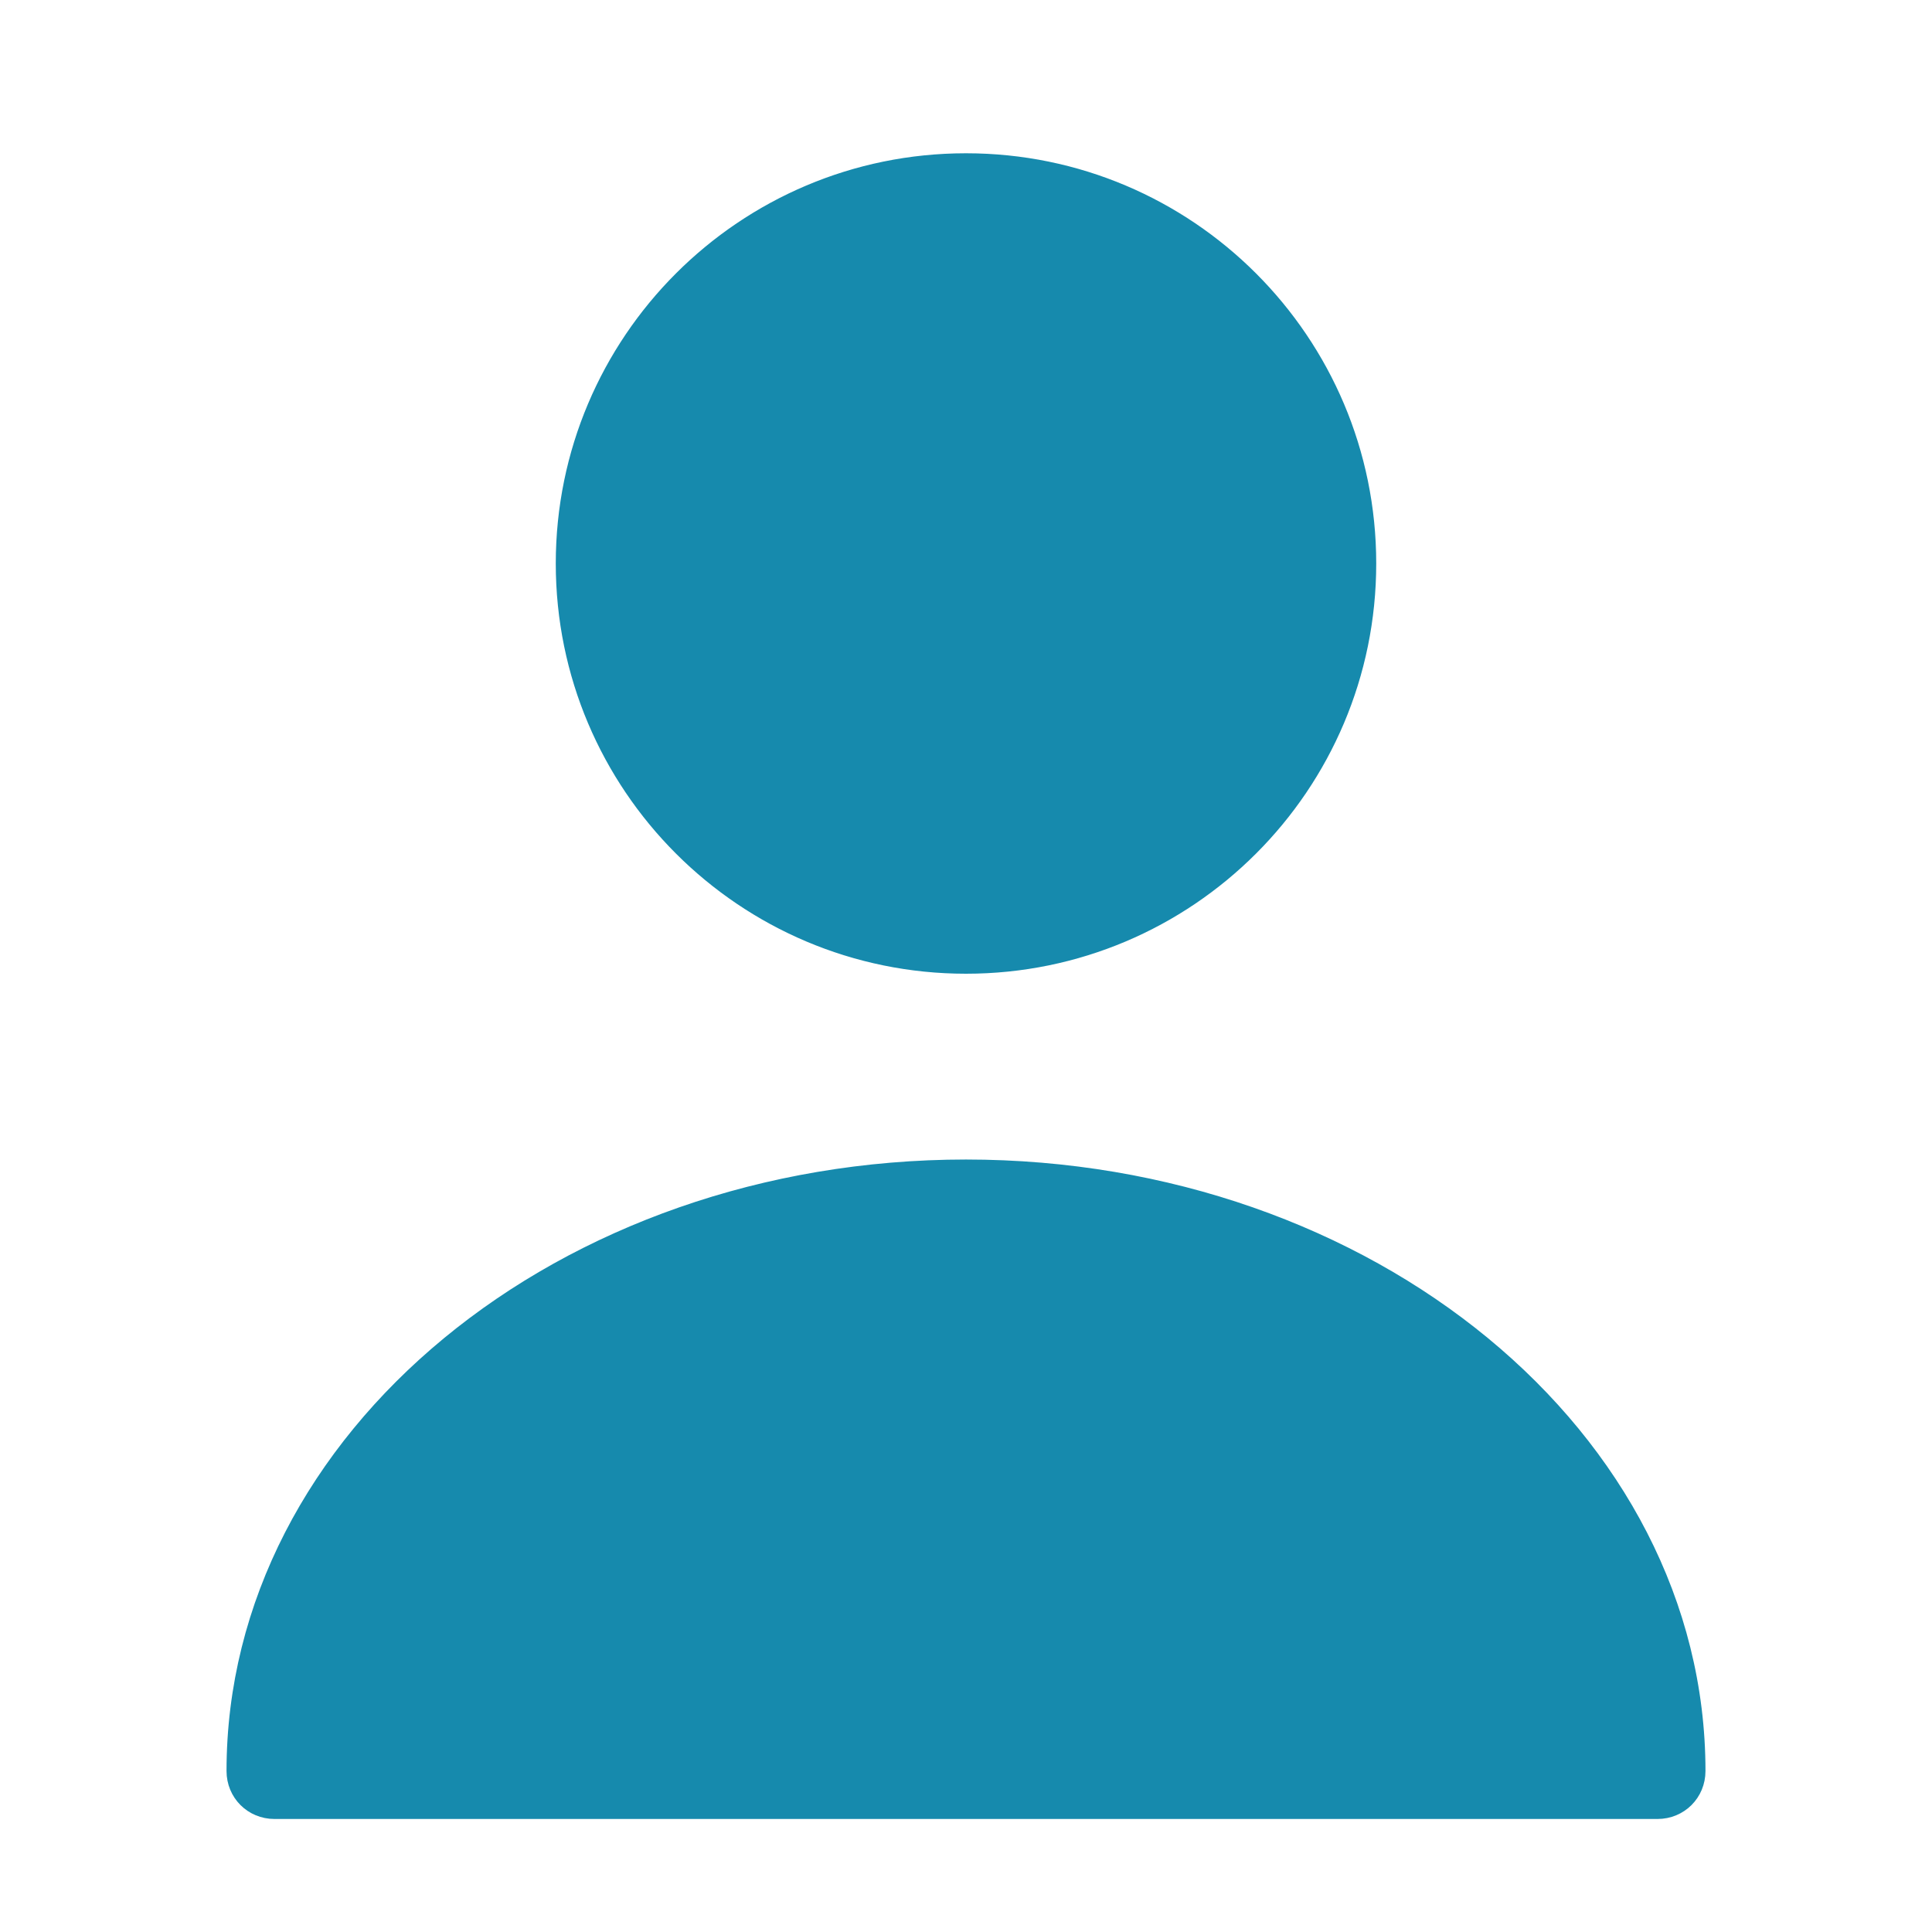
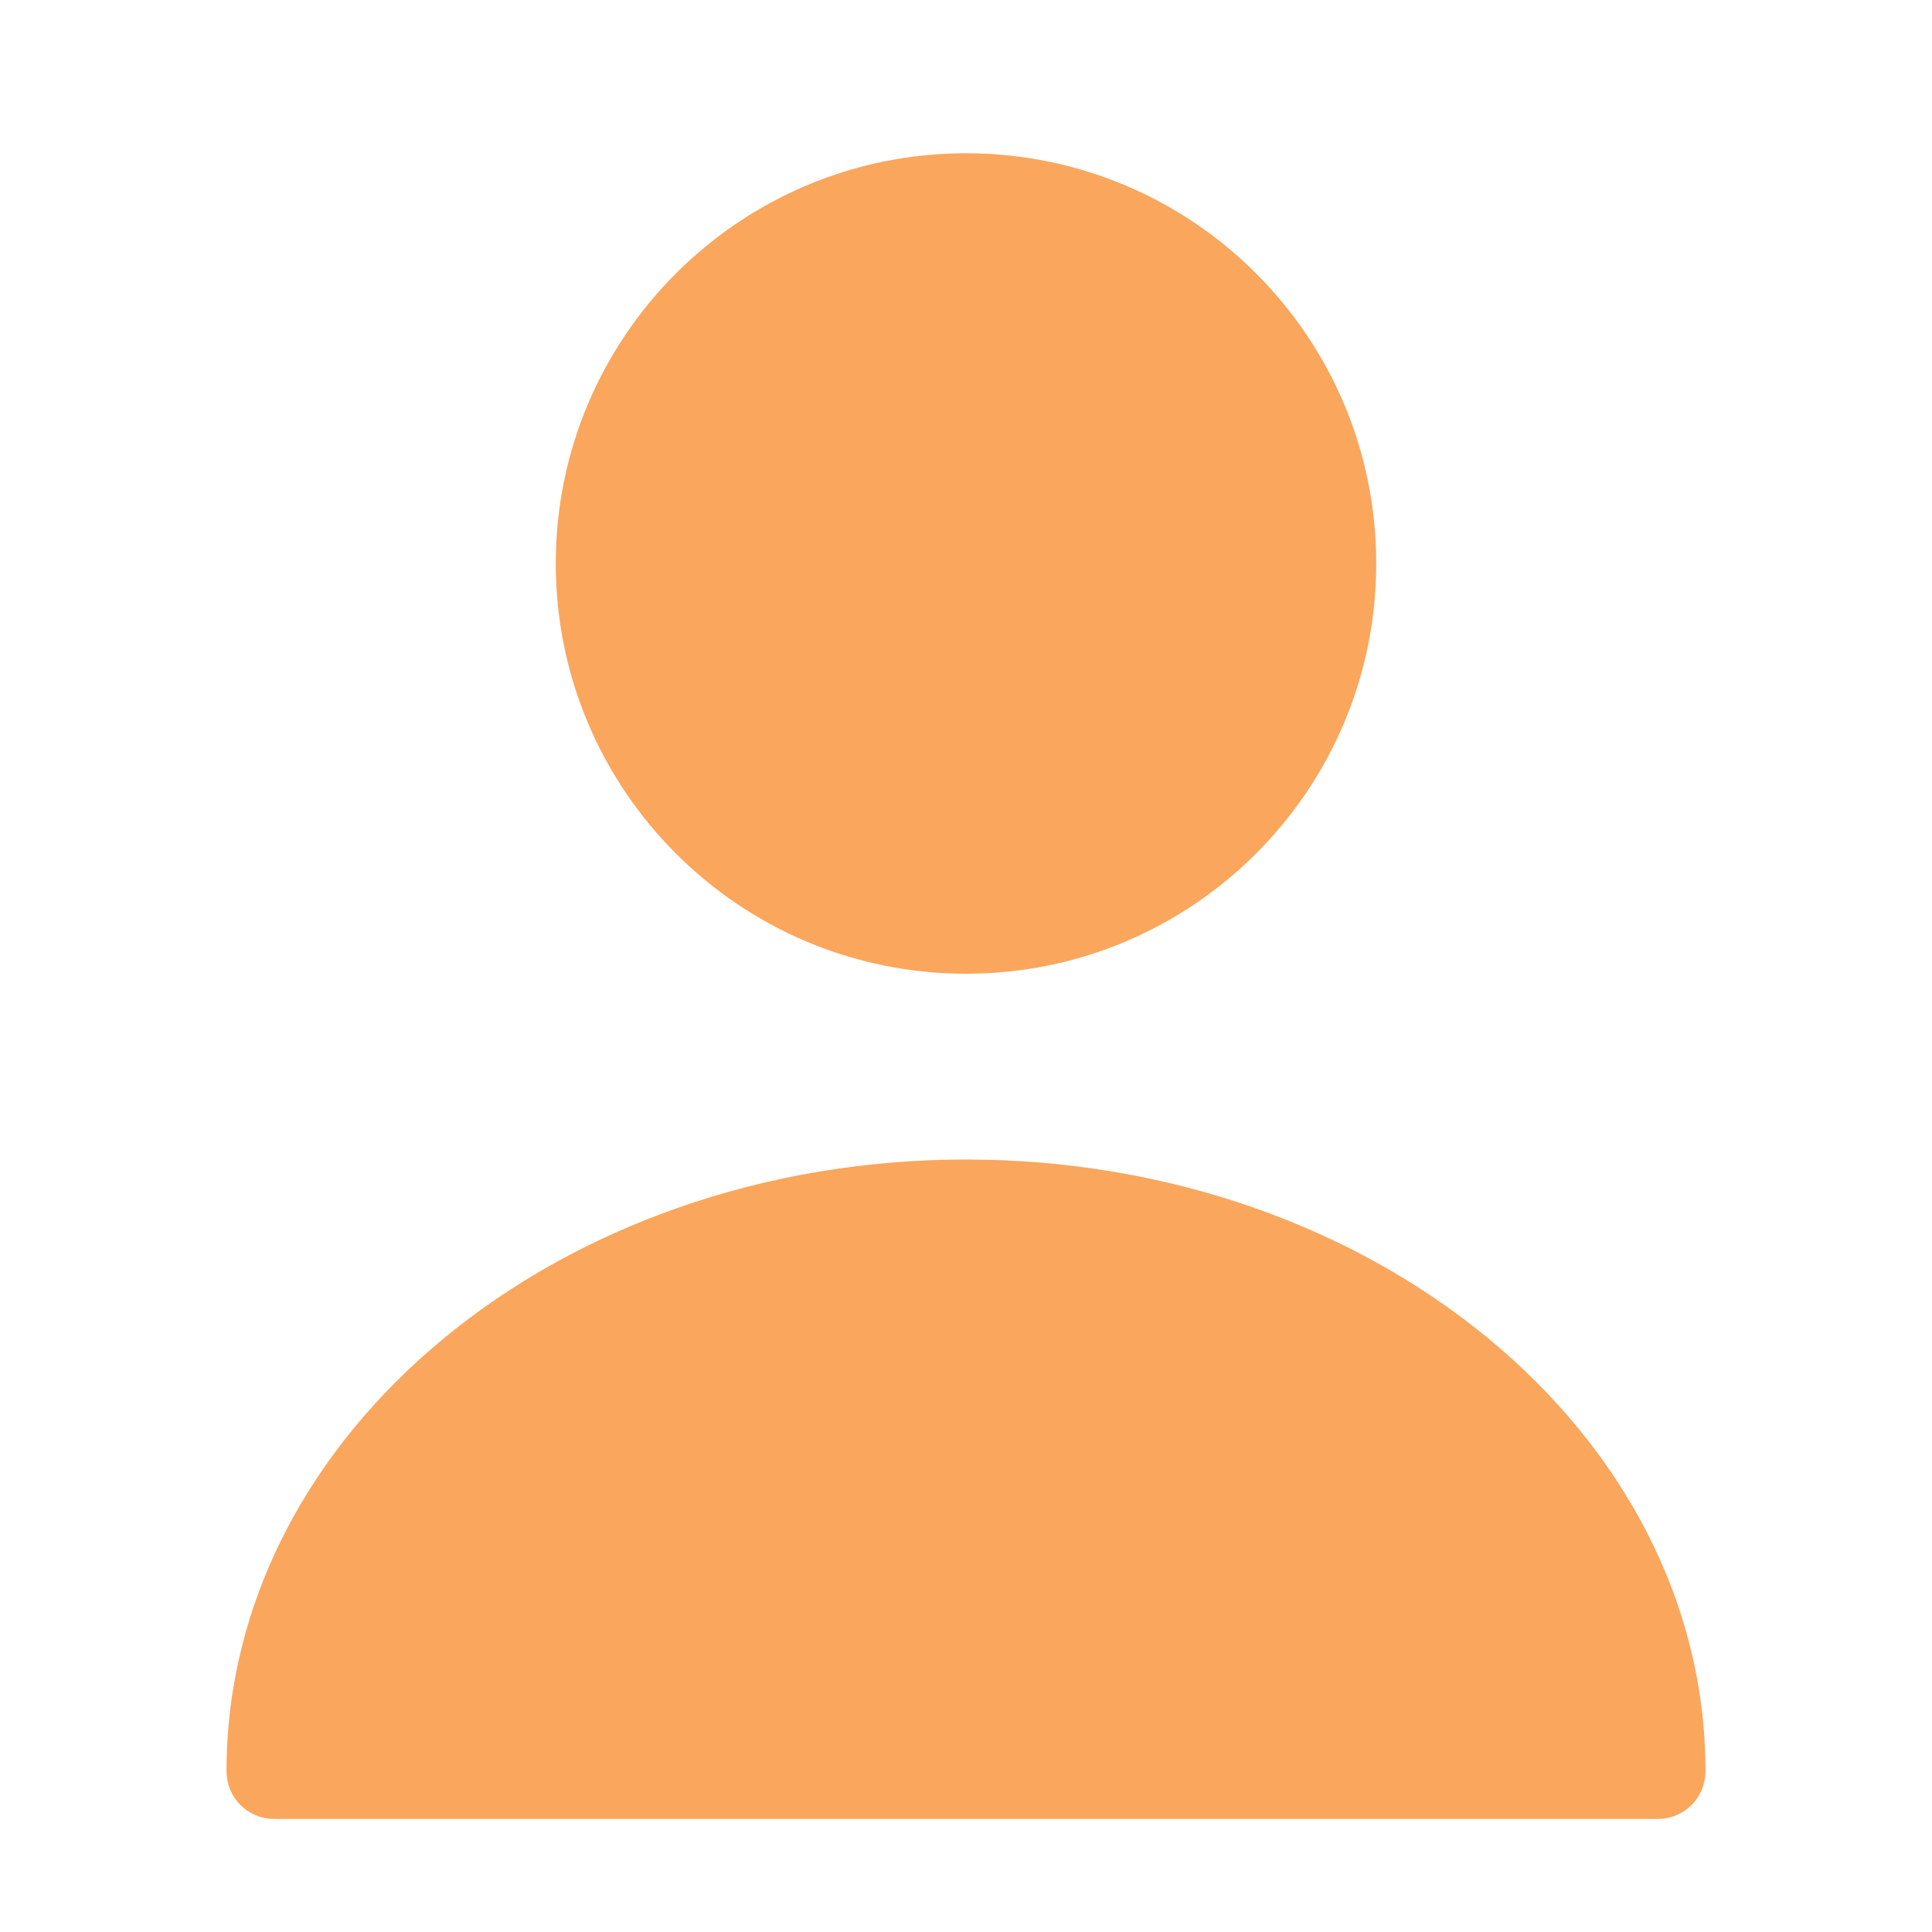
<svg xmlns="http://www.w3.org/2000/svg" viewBox="0 0 24 24" fill="none">
  <g id="SVGRepo_bgCarrier" stroke-width="0" />
-   <g id="SVGRepo_tracerCarrier" stroke-linecap="round" stroke-linejoin="round" stroke="#168AAD" stroke-width="0.192">
-     <path d="M12 12C14.761 12 17 9.761 17 7C17 4.239 14.761 2 12 2C9.239 2 7 4.239 7 7C7 9.761 9.239 12 12 12Z" fill="#168AAD" />
-     <path d="M12 14.5C6.99 14.5 2.91 17.86 2.91 22C2.91 22.28 3.13 22.5 3.41 22.5H20.59C20.87 22.5 21.09 22.28 21.09 22C21.09 17.86 17.01 14.5 12 14.5Z" fill="#168AAD" />
+   <g id="SVGRepo_tracerCarrier" stroke-linecap="round" stroke-linejoin="round" stroke="#faa65c" stroke-width="0.192">
+     <path d="M12 12C14.761 12 17 9.761 17 7C17 4.239 14.761 2 12 2C9.239 2 7 4.239 7 7C7 9.761 9.239 12 12 12Z" fill="#faa65c" />
+     <path d="M12 14.5C6.99 14.5 2.91 17.86 2.91 22C2.91 22.28 3.13 22.5 3.41 22.5H20.59C20.87 22.5 21.09 22.28 21.09 22C21.09 17.86 17.01 14.5 12 14.5Z" fill="#faa65c" />
  </g>
  <g id="SVGRepo_iconCarrier">
-     <path d="M12 12C14.761 12 17 9.761 17 7C17 4.239 14.761 2 12 2C9.239 2 7 4.239 7 7C7 9.761 9.239 12 12 12Z" fill="#168AAD" />
-     <path d="M12 14.5C6.99 14.5 2.91 17.86 2.91 22C2.91 22.28 3.13 22.5 3.41 22.5H20.59C20.87 22.5 21.09 22.28 21.09 22C21.09 17.86 17.01 14.5 12 14.5Z" fill="#168AAD" />
+     <path d="M12 12C14.761 12 17 9.761 17 7C17 4.239 14.761 2 12 2C9.239 2 7 4.239 7 7C7 9.761 9.239 12 12 12Z" fill="#faa65c" />
+     <path d="M12 14.5C6.99 14.5 2.91 17.86 2.91 22C2.91 22.28 3.13 22.5 3.41 22.5H20.59C20.87 22.5 21.09 22.28 21.09 22C21.09 17.86 17.01 14.5 12 14.5Z" fill="#faa65c" />
  </g>
</svg>
